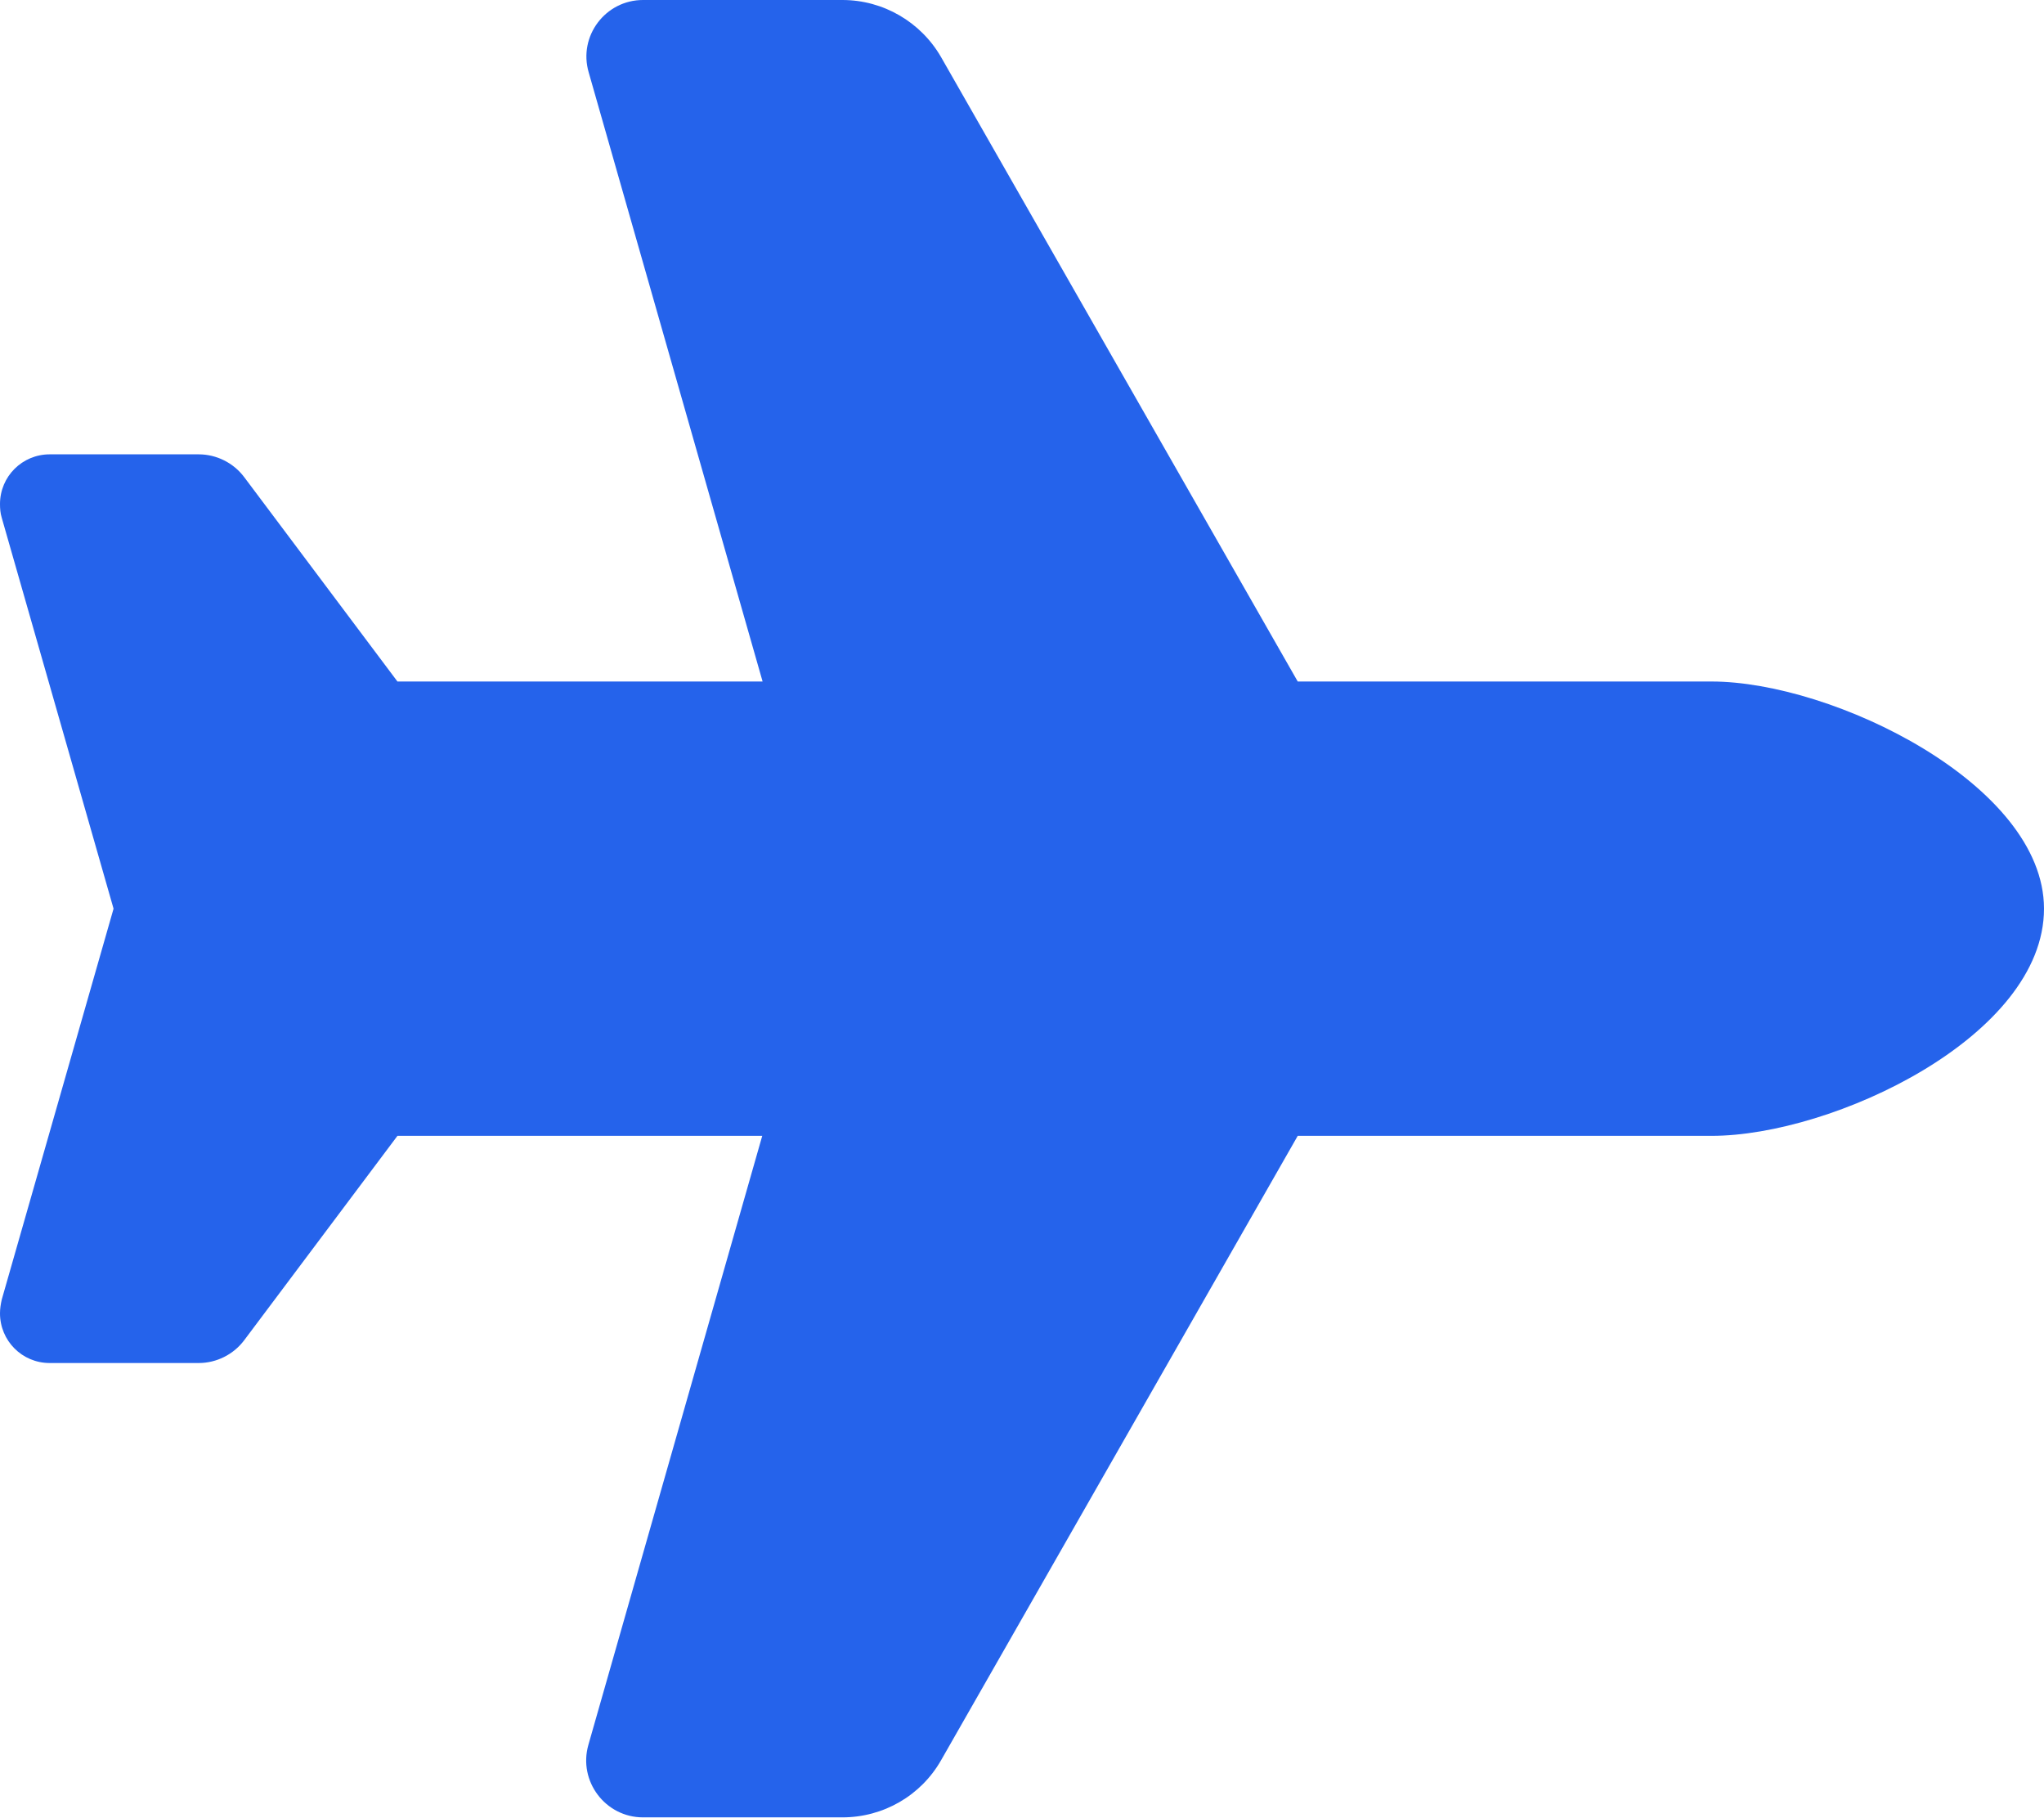
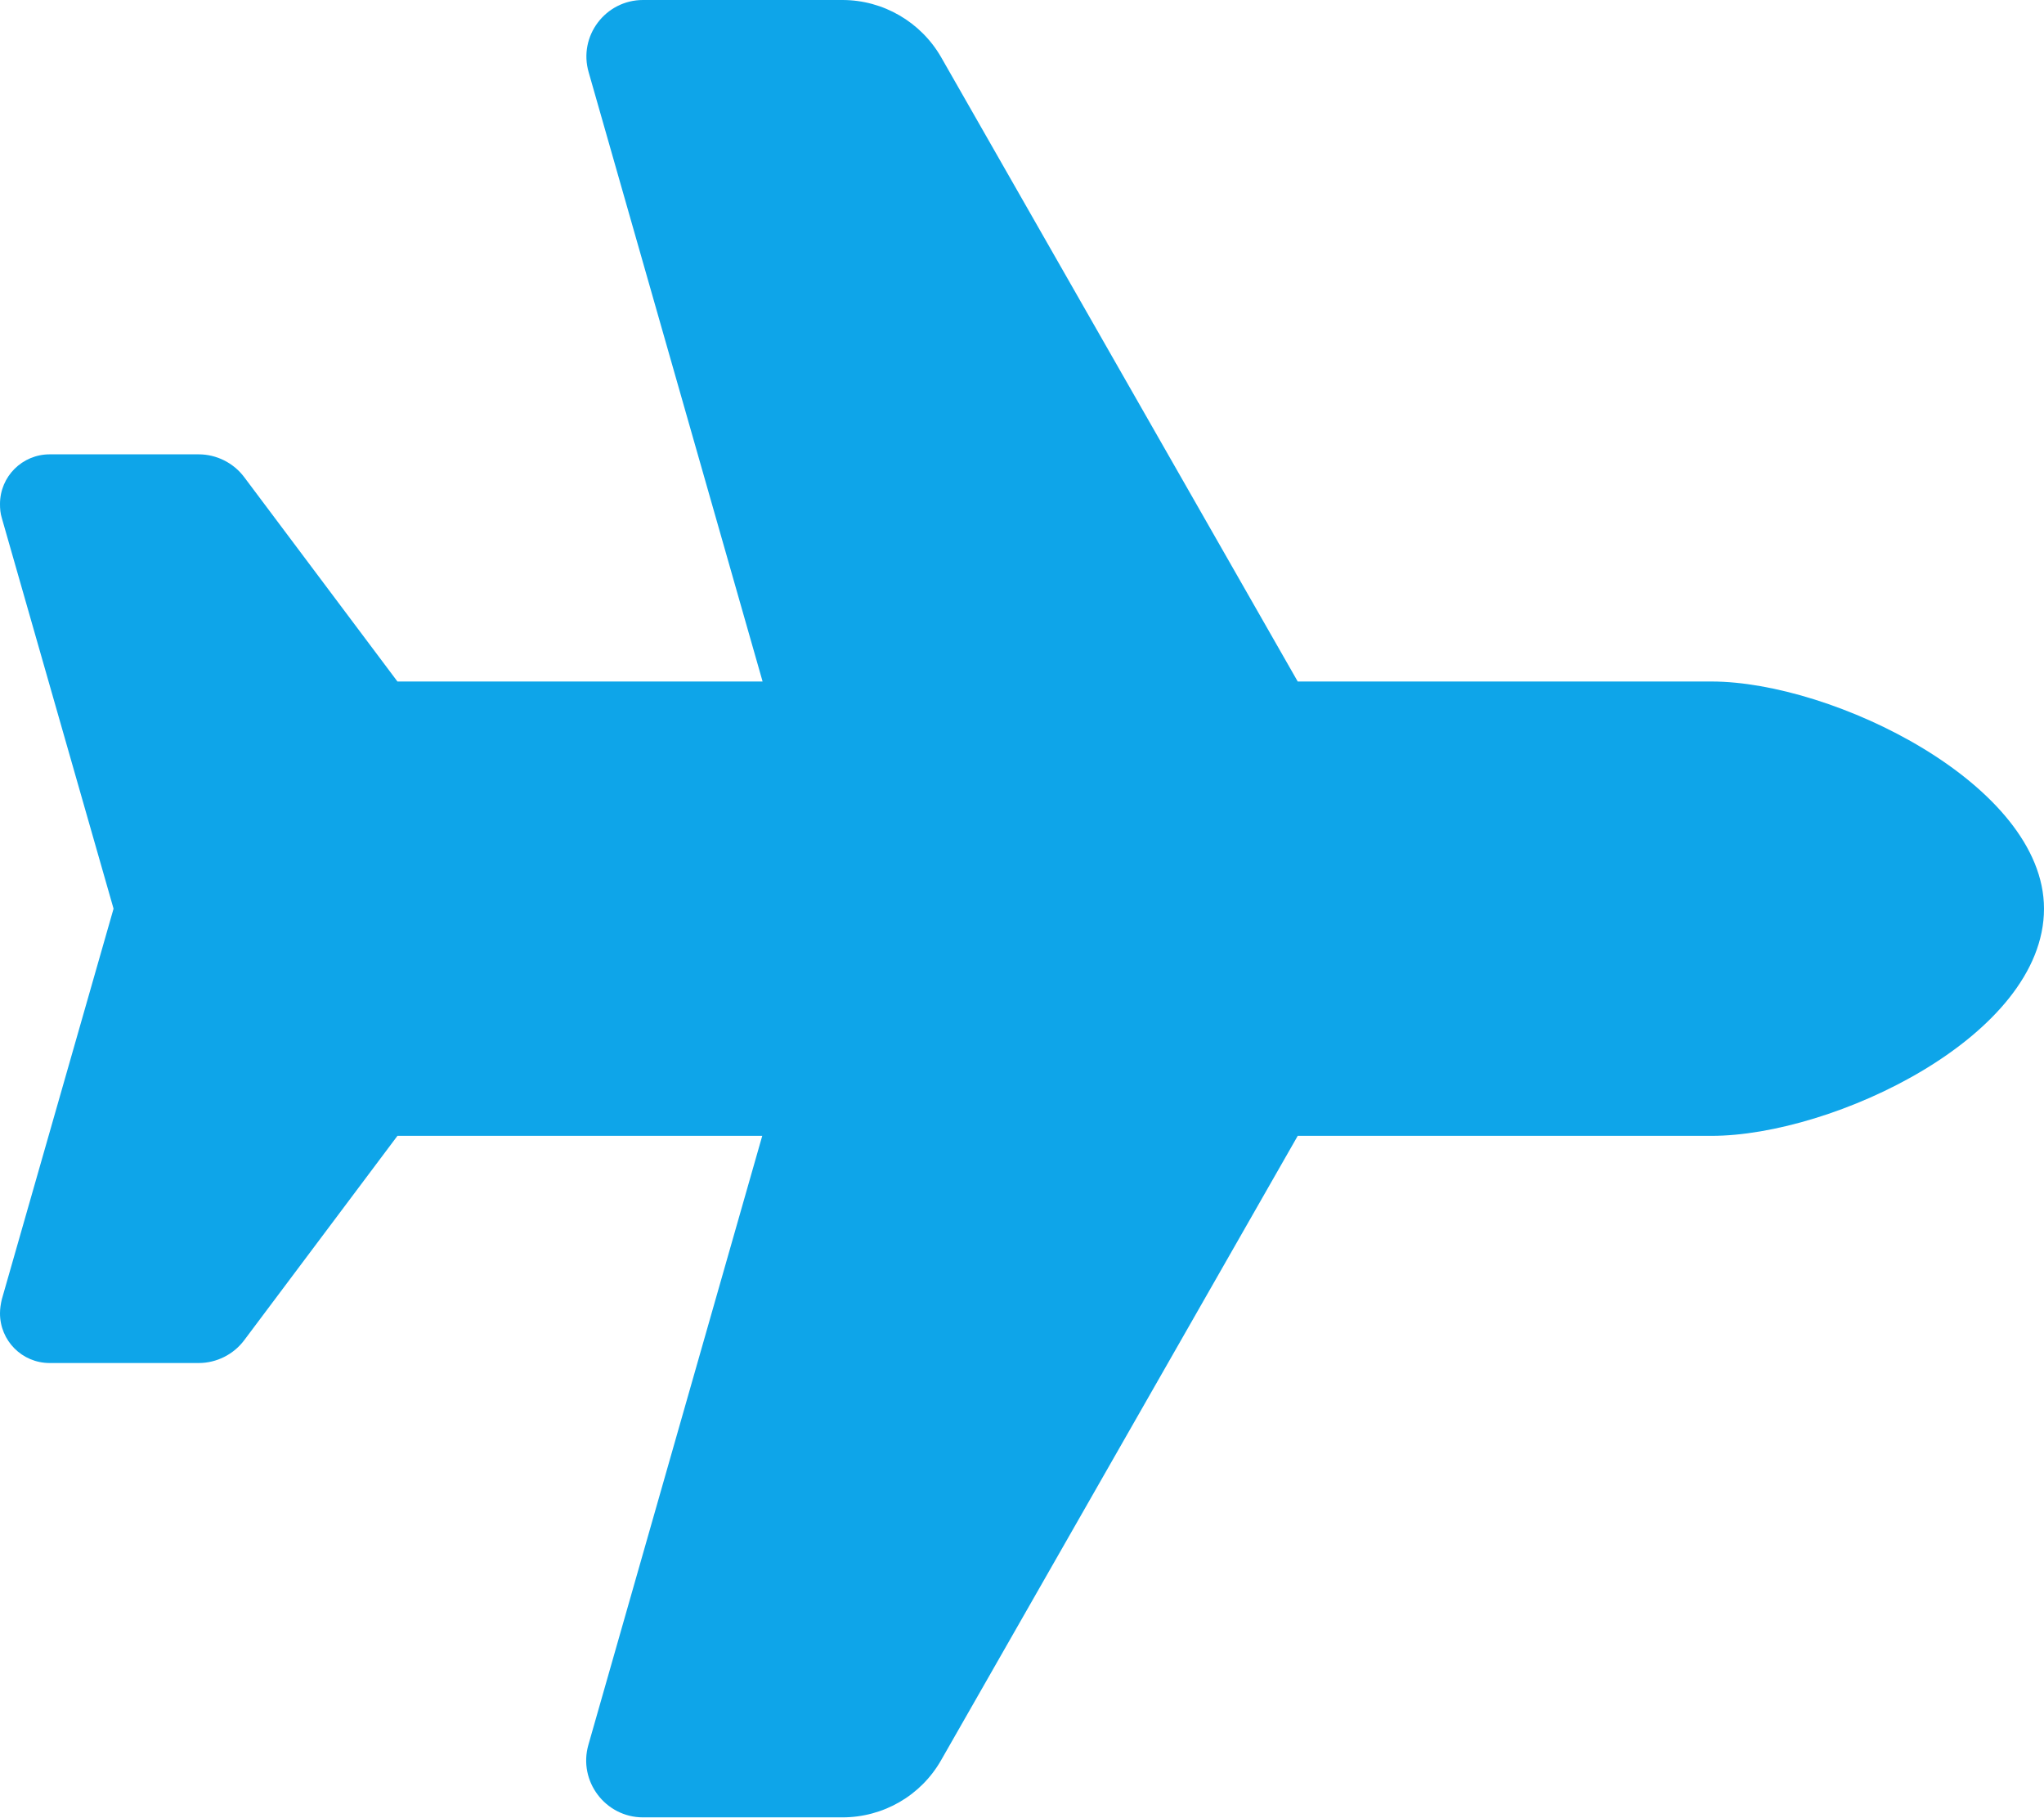
- <svg xmlns="http://www.w3.org/2000/svg" viewBox="0 0 576 512" fill="#2563eb">
+ <svg xmlns="http://www.w3.org/2000/svg" viewBox="0 0 576 512" fill="#0ea5e9">
  <path d="M482.3 192c34.2 0 93.7 29 93.7 64c0 36-59.5 64-93.7 64l-116.6 0L265.2 495.9c-5.7 10-16.3 16.1-27.8 16.1l-56.2 0c-10.6 0-18.3-10.2-15.4-20.4l49-171.6L112 320 68.8 377.6c-3 4-7.8 6.4-12.8 6.4l-42 0c-7.8 0-14-6.3-14-14c0-1.3 .2-2.6 .5-3.9L32 256 .5 145.9c-.4-1.3-.5-2.6-.5-3.9c0-7.8 6.3-14 14-14l42 0c5 0 9.8 2.4 12.8 6.4L112 192l102.9 0-49-171.6C162.9 10.2 170.6 0 181.2 0l56.2 0c11.5 0 22.1 6.2 27.8 16.1L365.7 192l116.6 0z" />
</svg>
